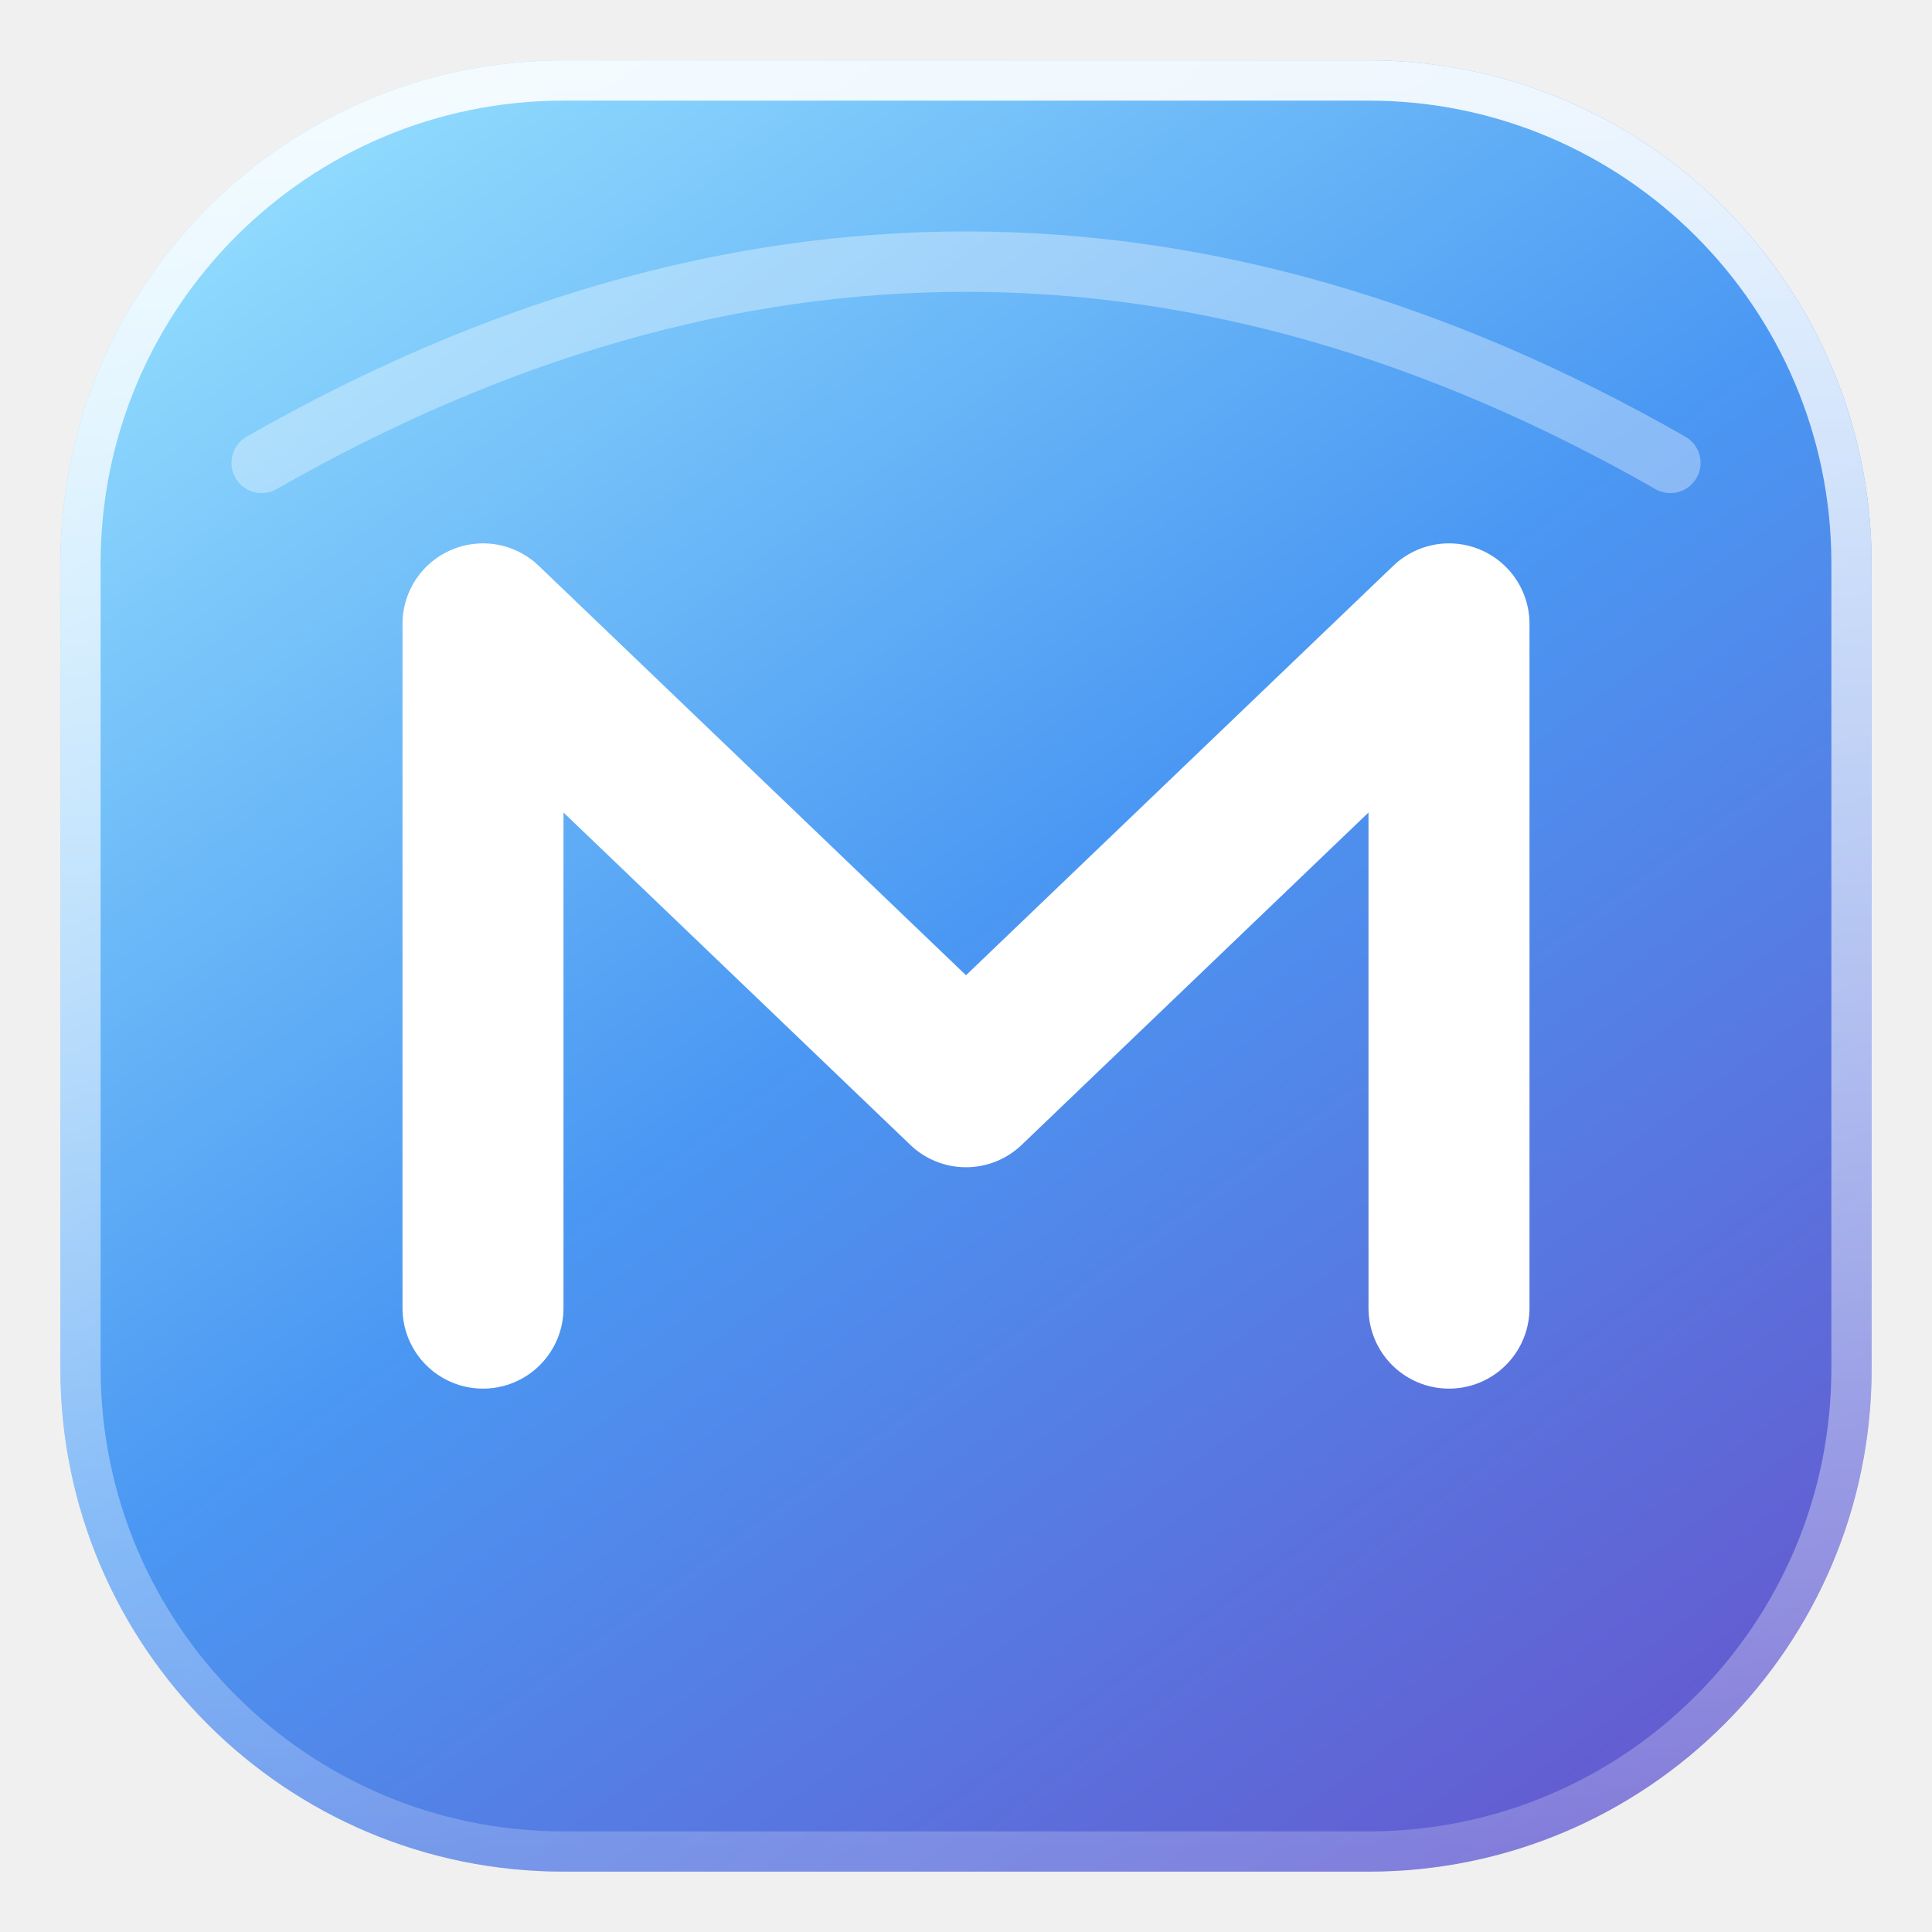
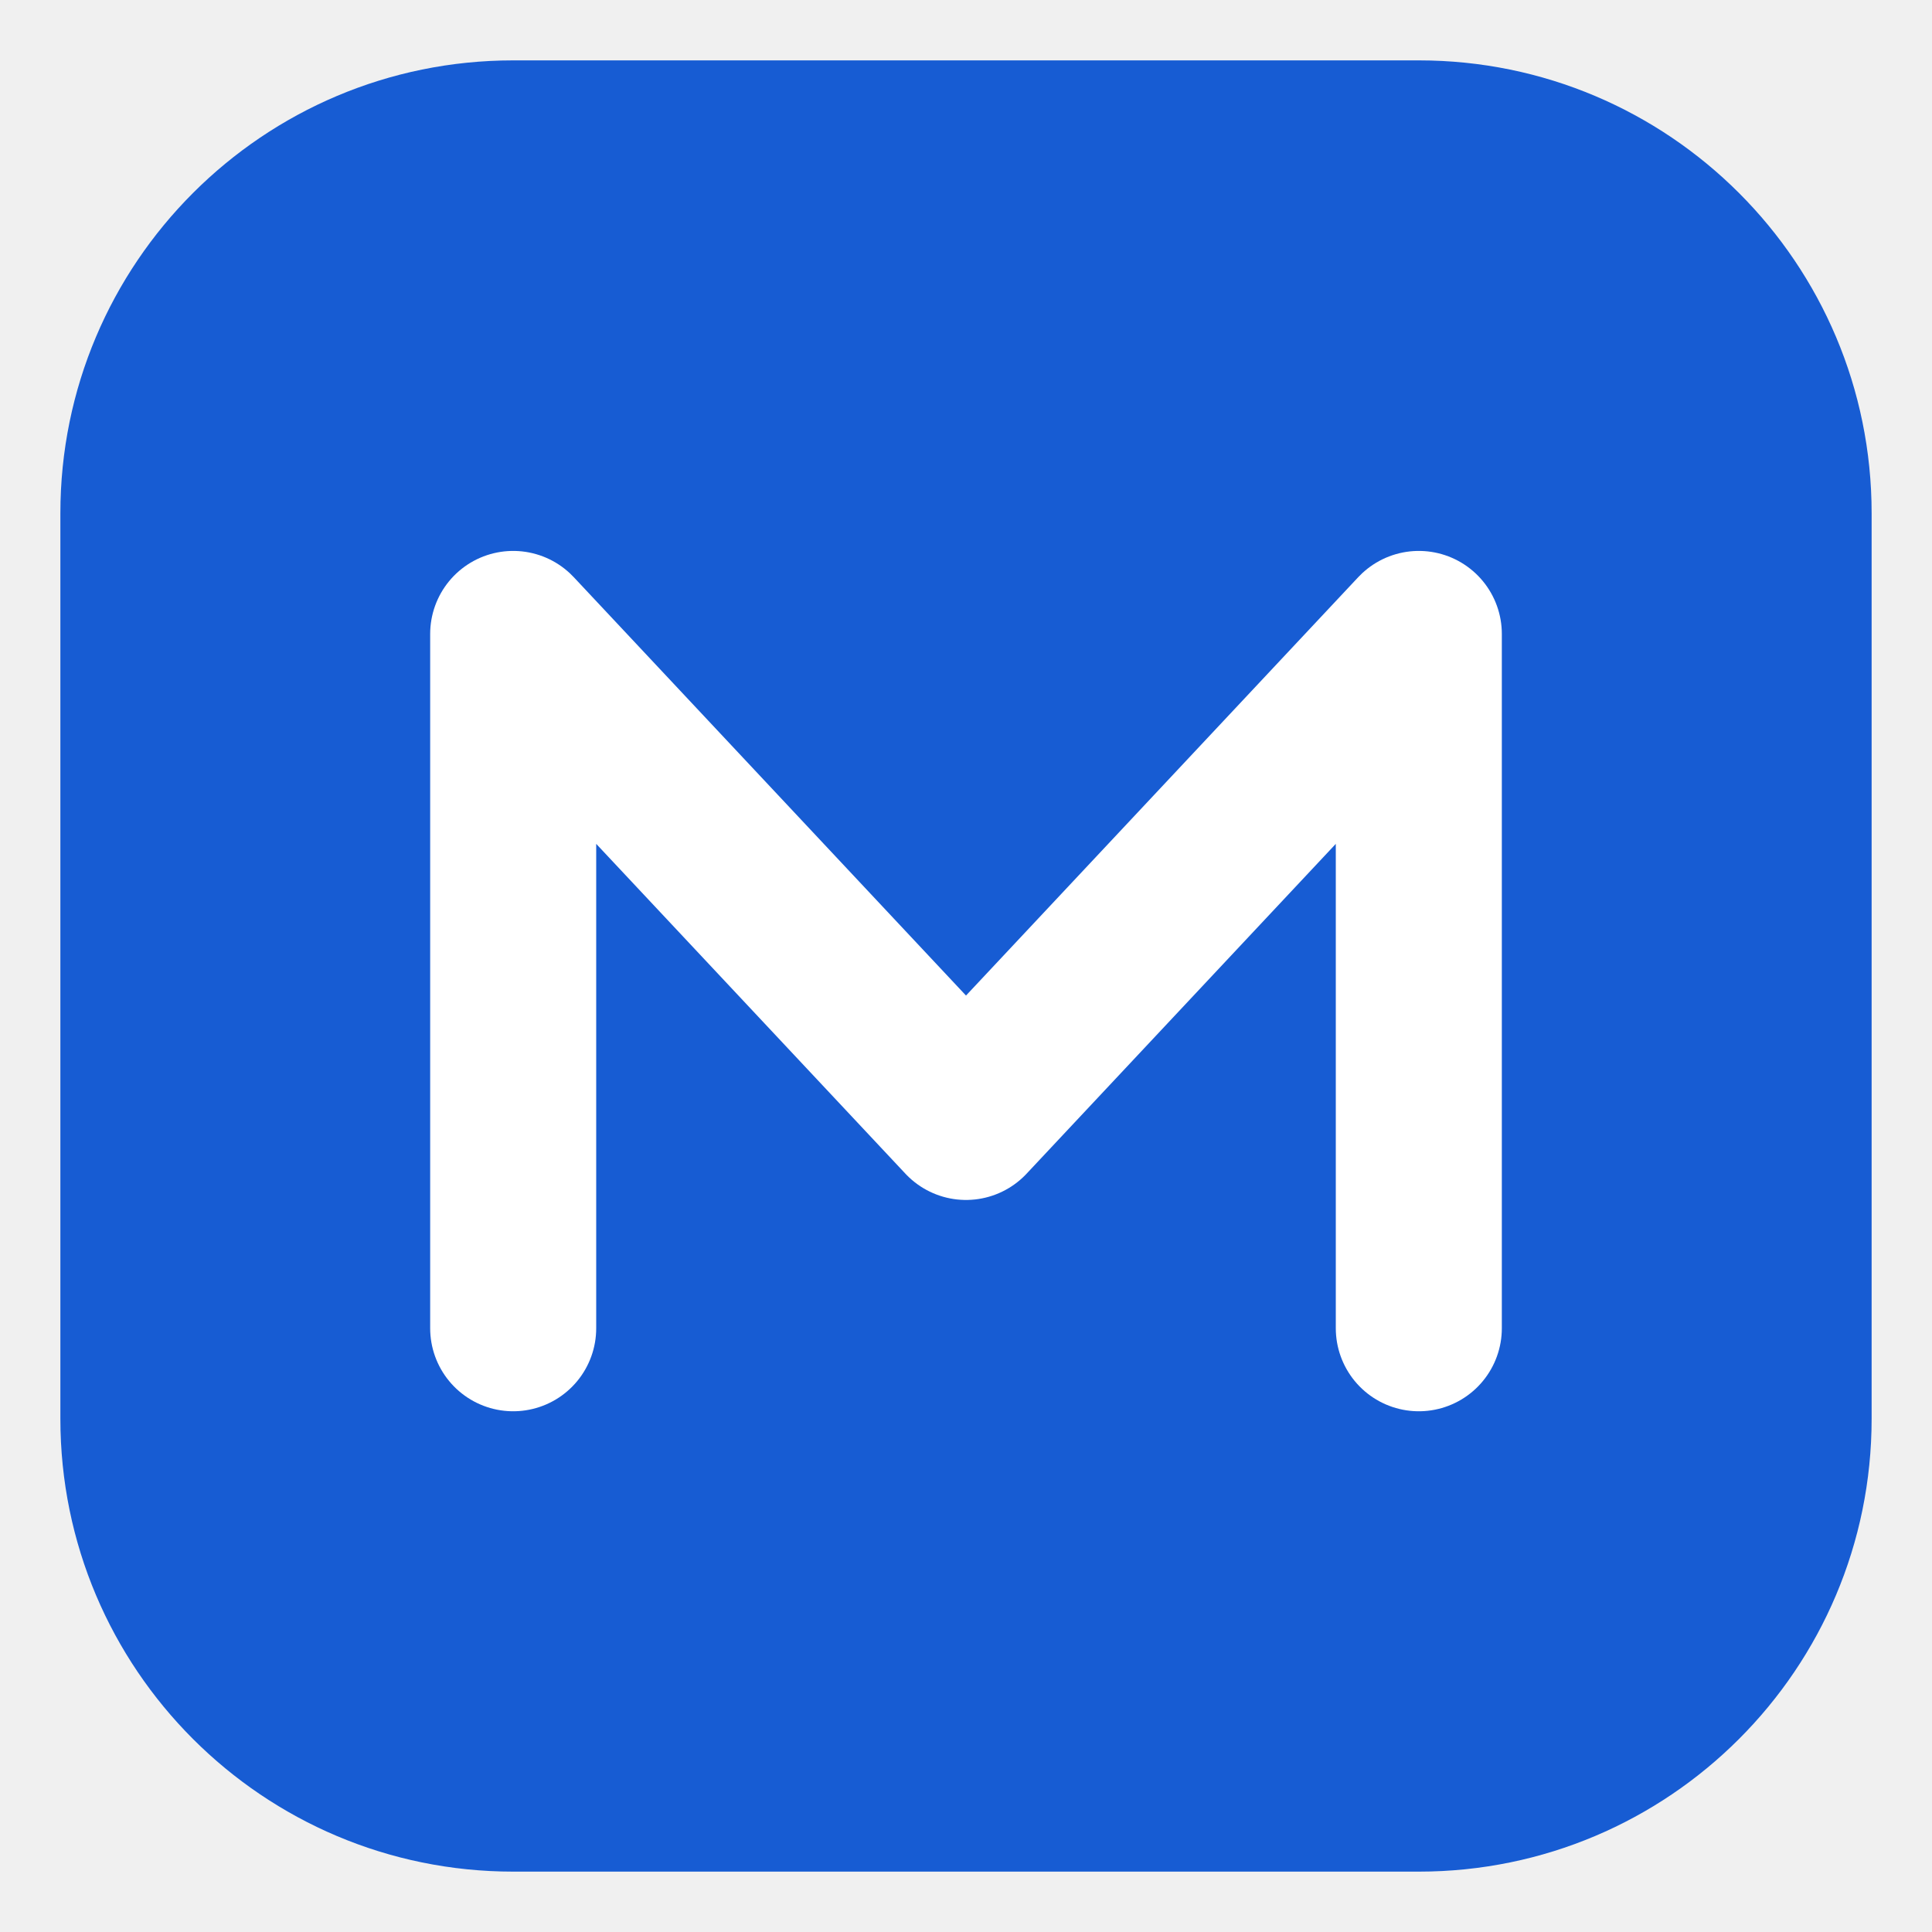
- <svg xmlns="http://www.w3.org/2000/svg" viewBox="0 0 96 96" fill="none">
-   <defs>
-     <linearGradient id="bg" x1="10" y1="0" x2="80" y2="96" gradientUnits="userSpaceOnUse">
-       <stop stop-color="#9DE7FF" />
-       <stop offset=".5" stop-color="#4A98F3" />
-       <stop offset="1" stop-color="#6656CD" />
-     </linearGradient>
-     <linearGradient id="rim" x1="48" y1="4" x2="48" y2="92" gradientUnits="userSpaceOnUse">
-       <stop stop-color="white" stop-opacity=".9" />
-       <stop offset="1" stop-color="white" stop-opacity=".2" />
-     </linearGradient>
-   </defs>
-   <rect x="3" y="3" width="90" height="90" rx="25" fill="url(#bg)" />
-   <rect x="4" y="4" width="88" height="88" rx="24" stroke="url(#rim)" stroke-width="2" />
-   <path d="M24 65V31L48 54L72 31V65" stroke="white" stroke-width="8" stroke-linecap="round" stroke-linejoin="round" />
-   <path d="M13 23Q48 3 83 23" stroke="white" stroke-opacity=".35" stroke-width="3" stroke-linecap="round" />
+ <svg xmlns="http://www.w3.org/2000/svg" width="1024" height="1024" viewBox="0 0 64 64">
+   <rect x="2" y="2" width="60" height="60" rx="15" fill="#175cd3" />
+   <path d="M17 44V21l15 16 15-16v23" fill="none" stroke="#fff" stroke-width="5.5" stroke-linecap="round" stroke-linejoin="round" />
</svg>
